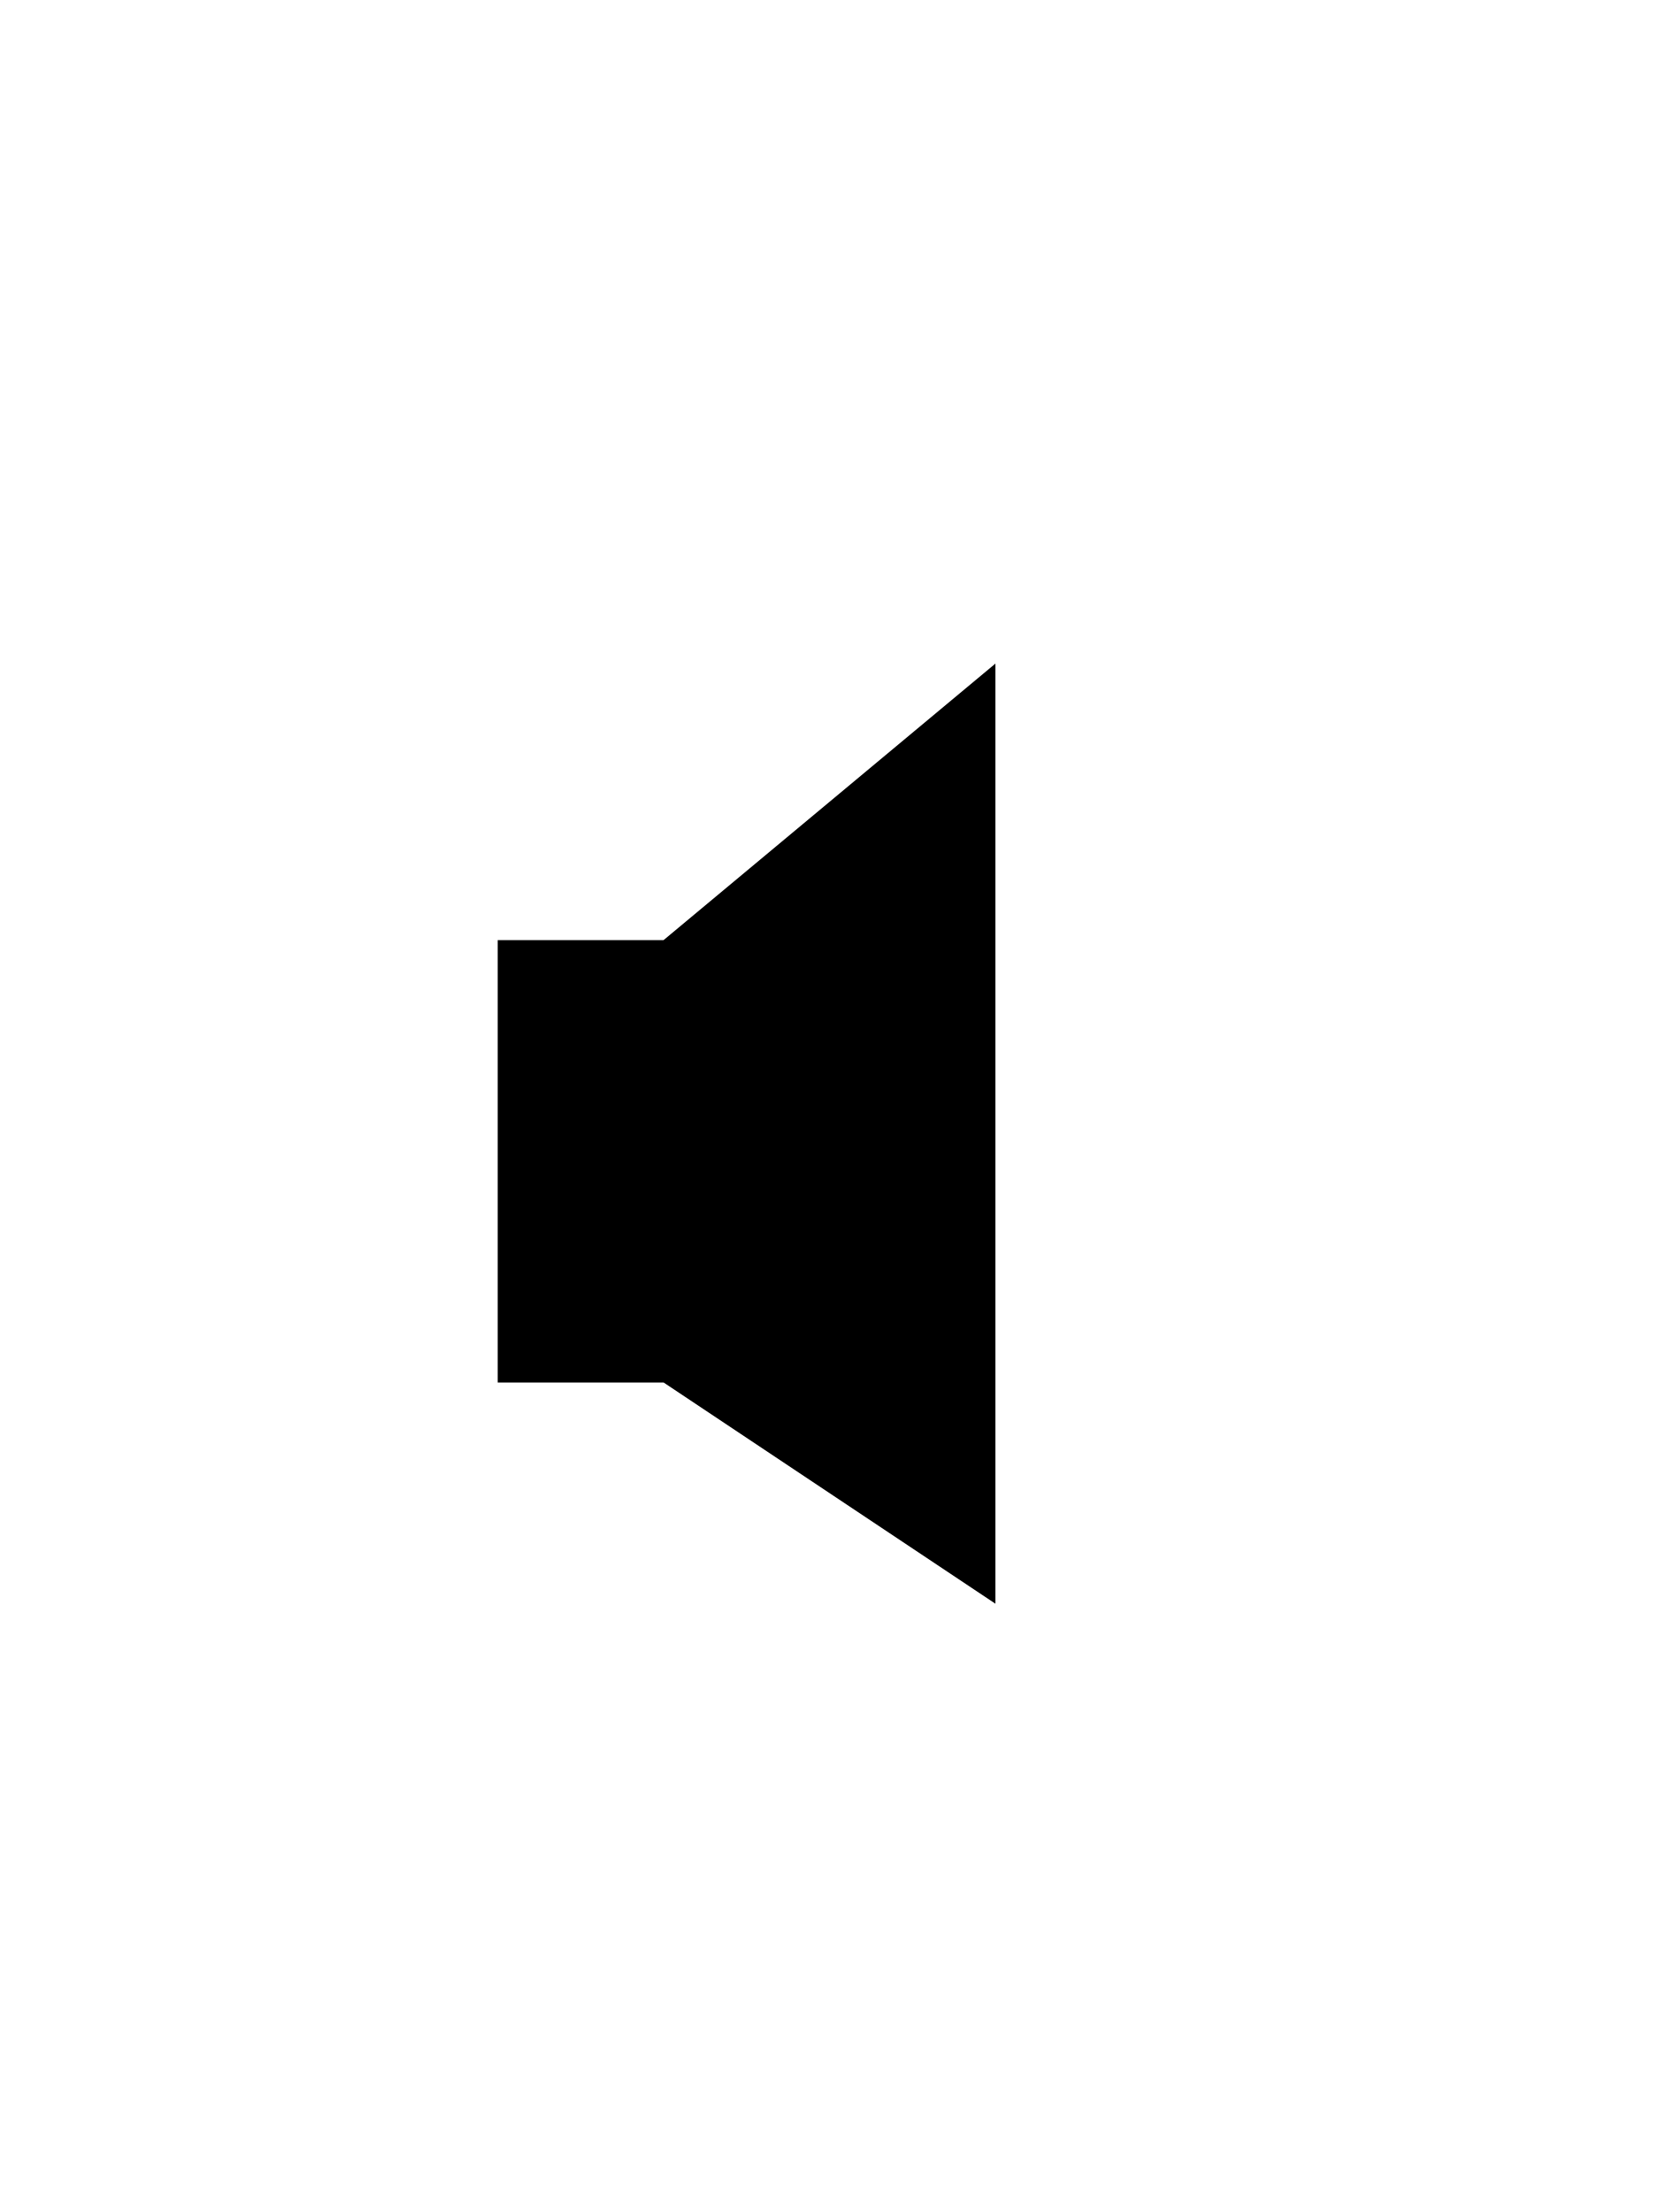
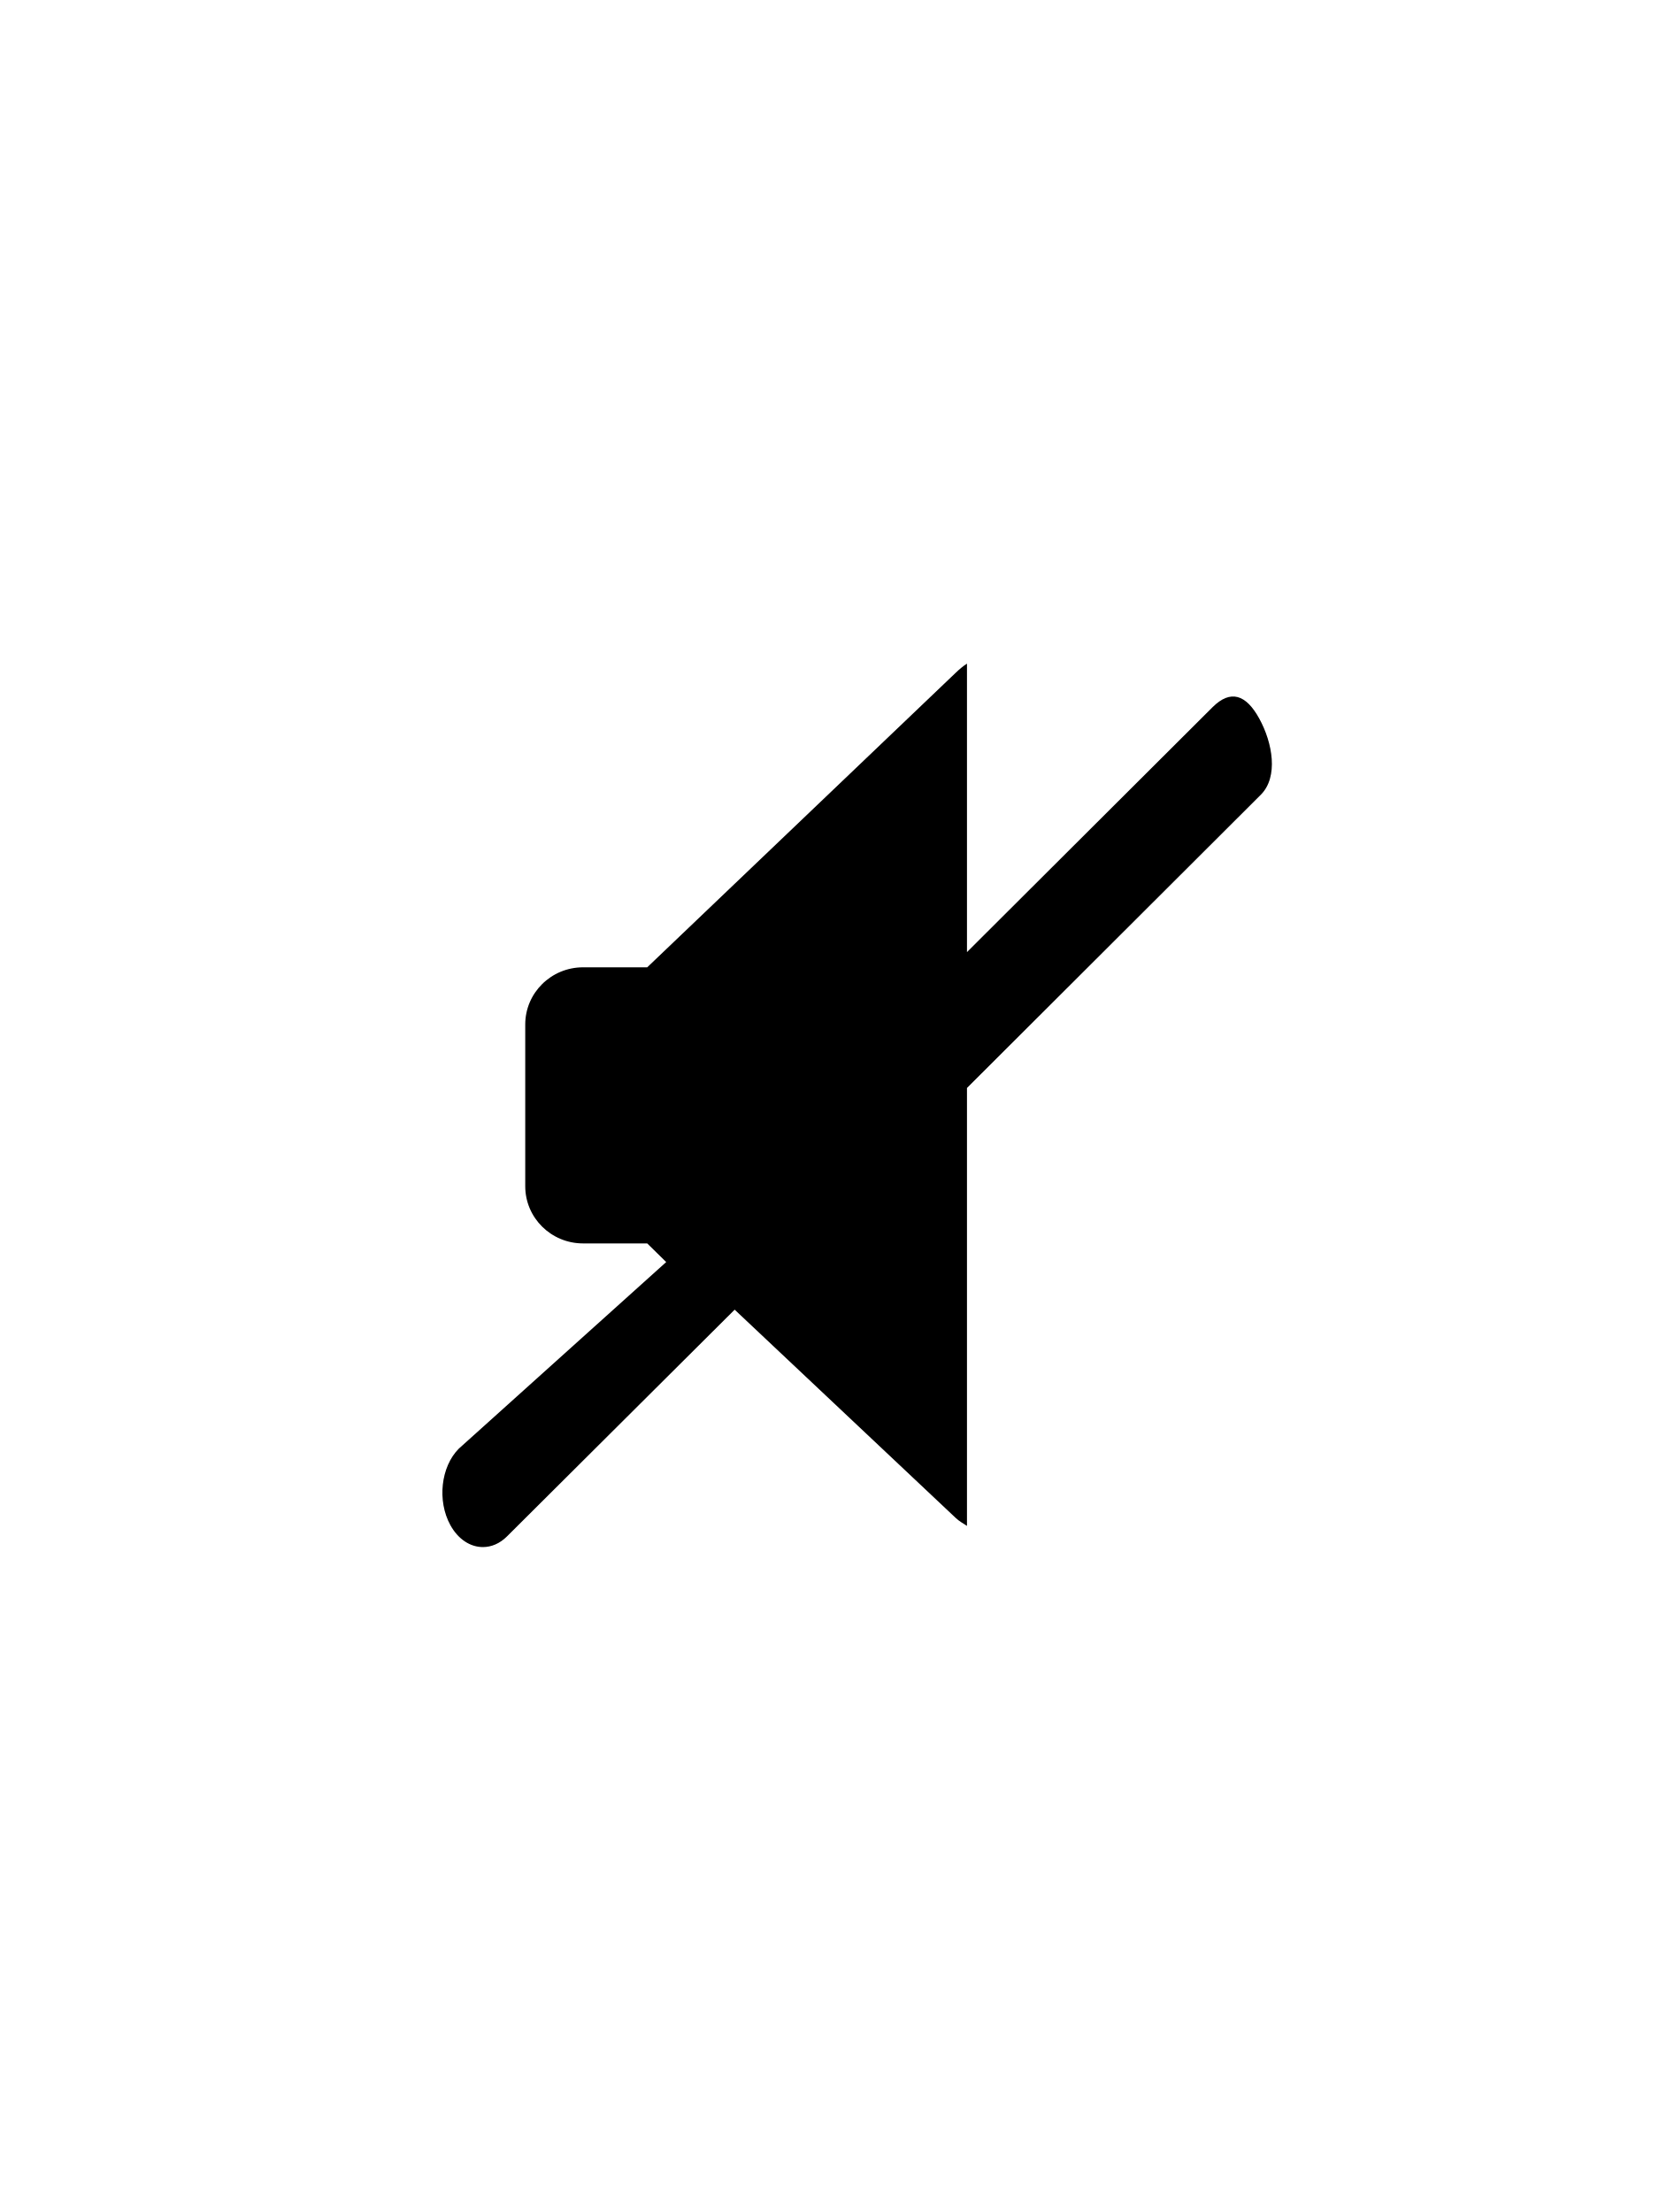
<svg xmlns="http://www.w3.org/2000/svg" width="30px" height="40px" viewBox="0 0 30 40" version="1.1">
  <defs />
-   <g id="Page-1" stroke="none" stroke-width="1" fill="none" fill-rule="evenodd">
+   <g id="Eve" stroke="none" stroke-width="1" fill="none" fill-rule="evenodd">
    <g id="volume-off-dark" fill="#000000">
-       <polygon id="Shape" points="9 17 9 25 12 25 18 29 18 12 12 17" />
+       <path d="M17.282,12.166 L11.704,17.492 L10.544,17.492 C9.966,17.492 9.498,17.955 9.498,18.526 L9.498,21.45 C9.498,22.022 9.966,22.485 10.544,22.485 L11.704,22.485 L12.047,22.822 L8.296,26.197 C7.971,26.524 7.903,27.141 8.144,27.579 C8.287,27.839 8.508,27.976 8.732,27.976 C8.883,27.976 9.037,27.914 9.168,27.783 L13.285,23.683 L17.282,27.449 C17.344,27.508 17.417,27.548 17.486,27.593 L17.486,19.674 L22.798,14.373 C23.123,14.049 23.012,13.431 22.772,12.995 C22.532,12.557 22.252,12.464 21.926,12.789 L17.486,17.217 L17.486,12 C17.417,12.044 17.344,12.106 17.282,12.166 L17.282,12.166 Z" id="Shape" />
    </g>
  </g>
</svg>
